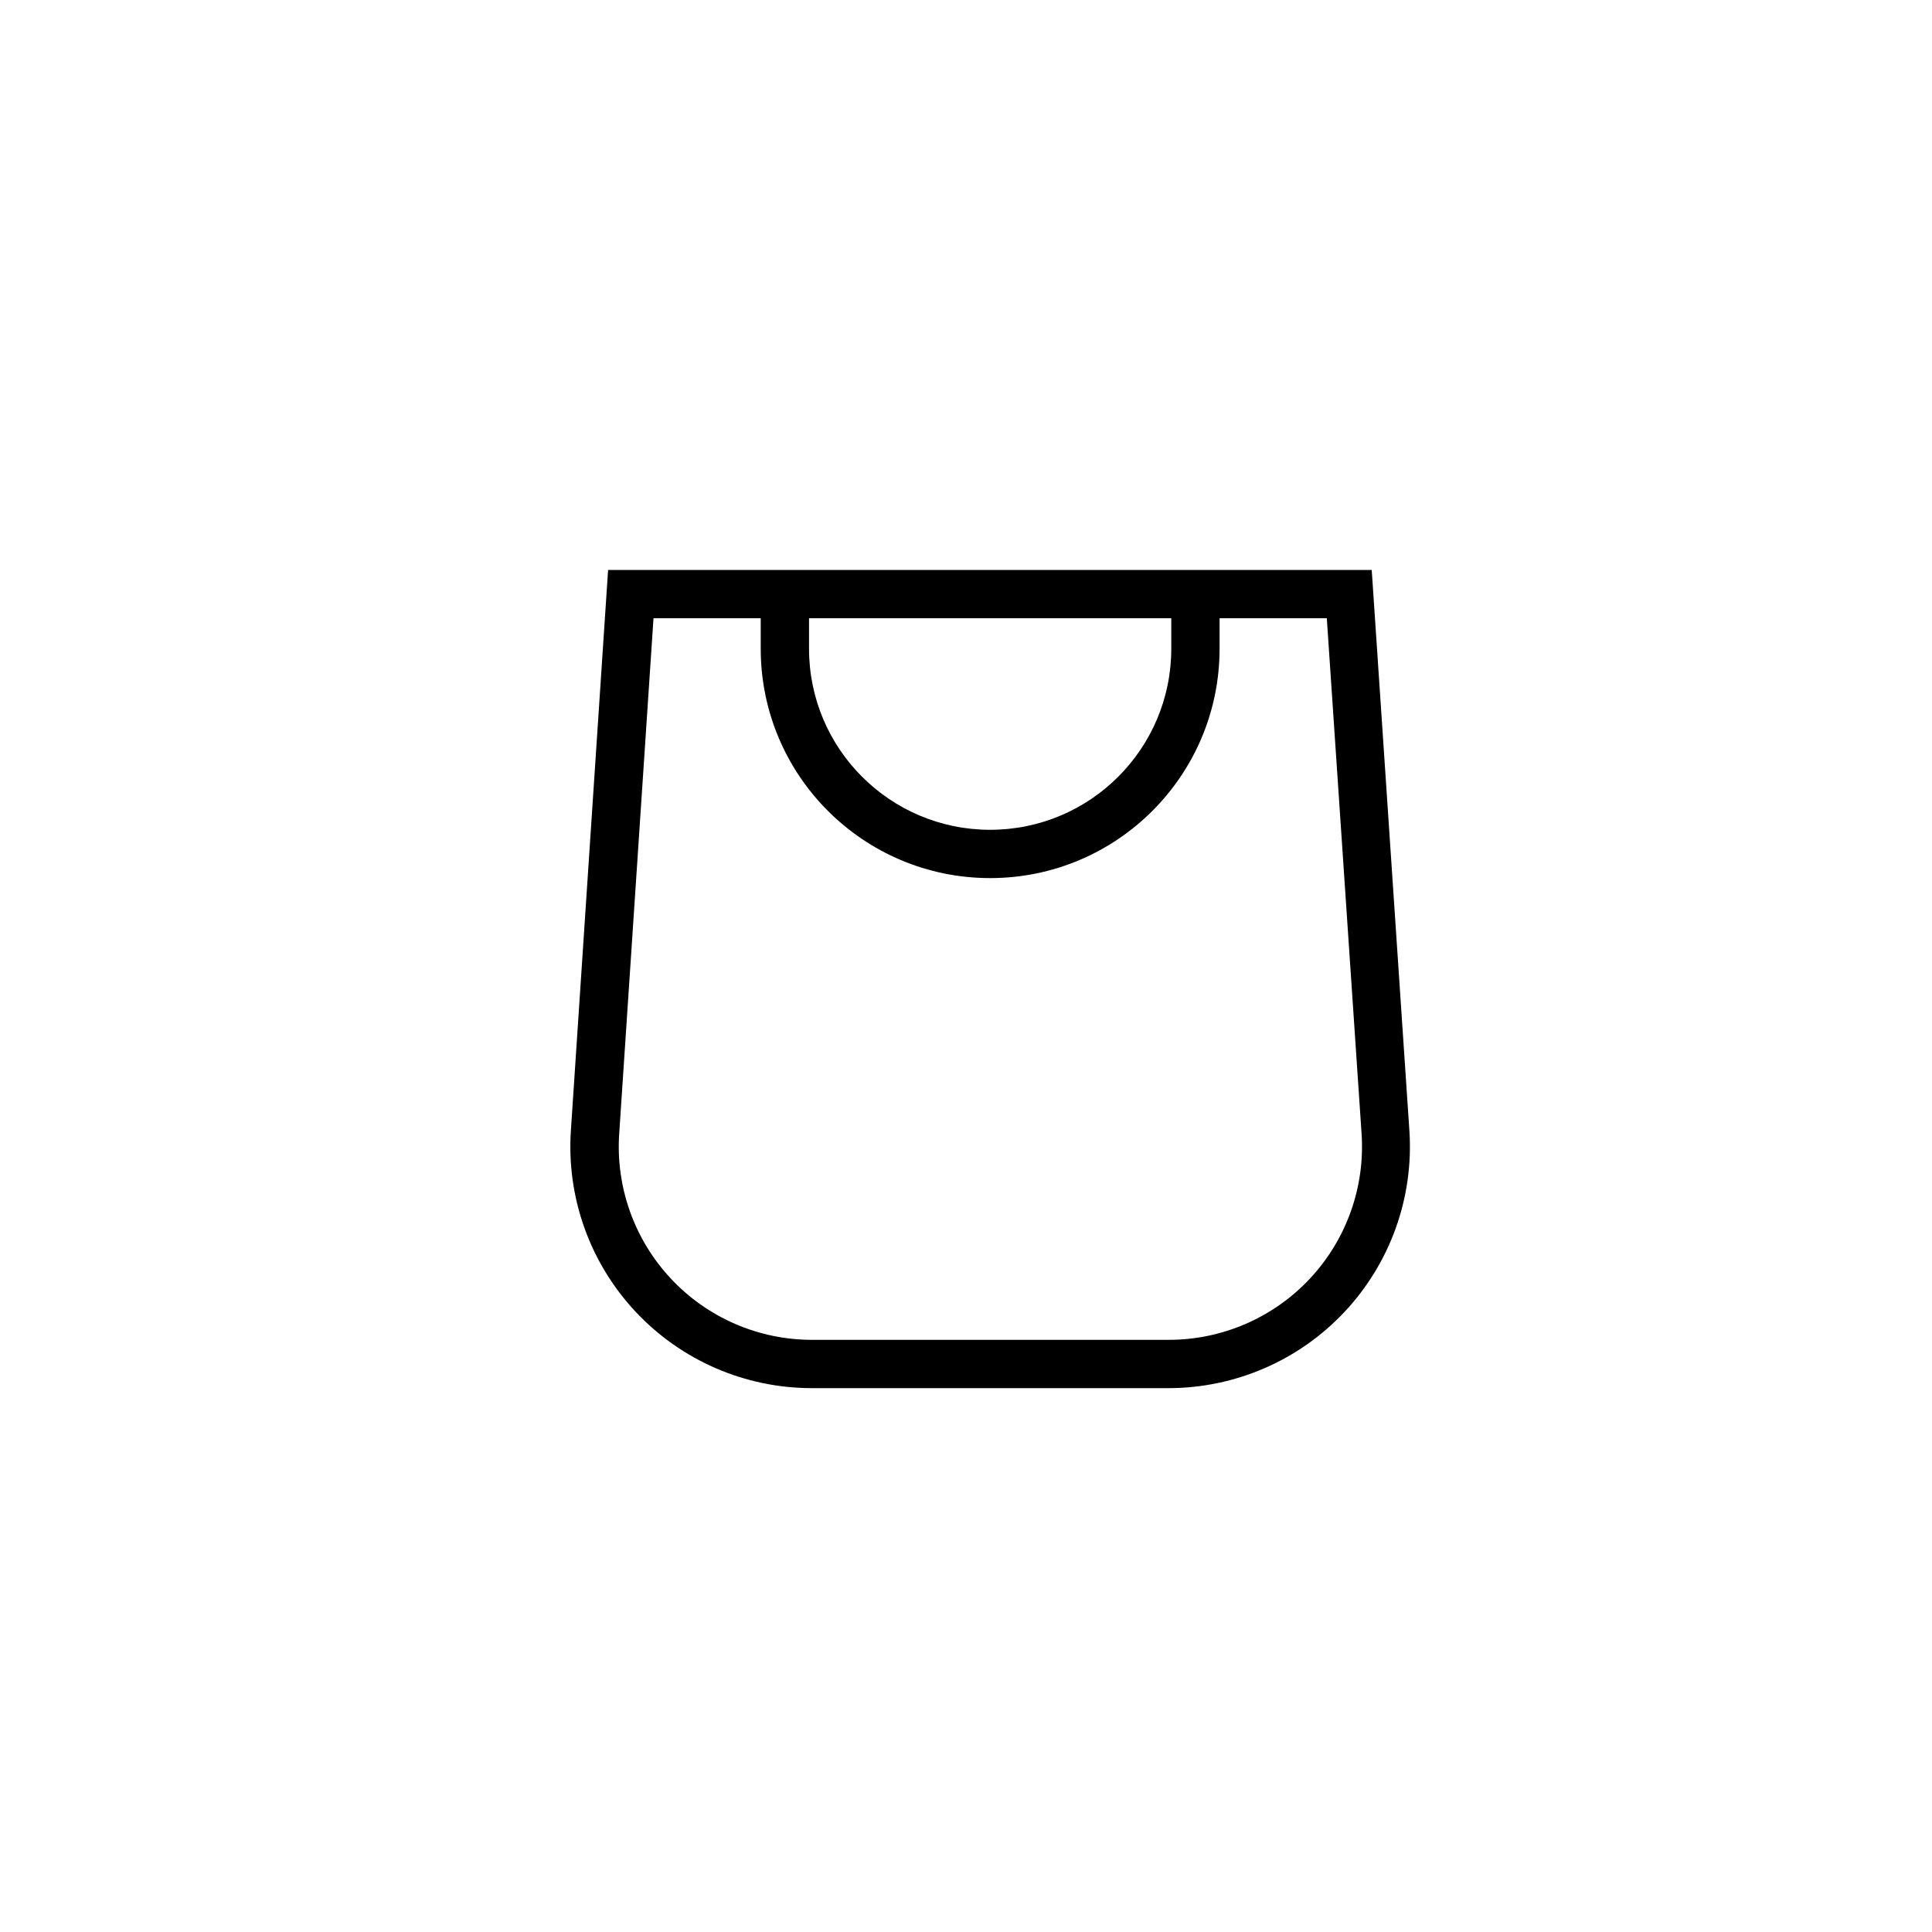
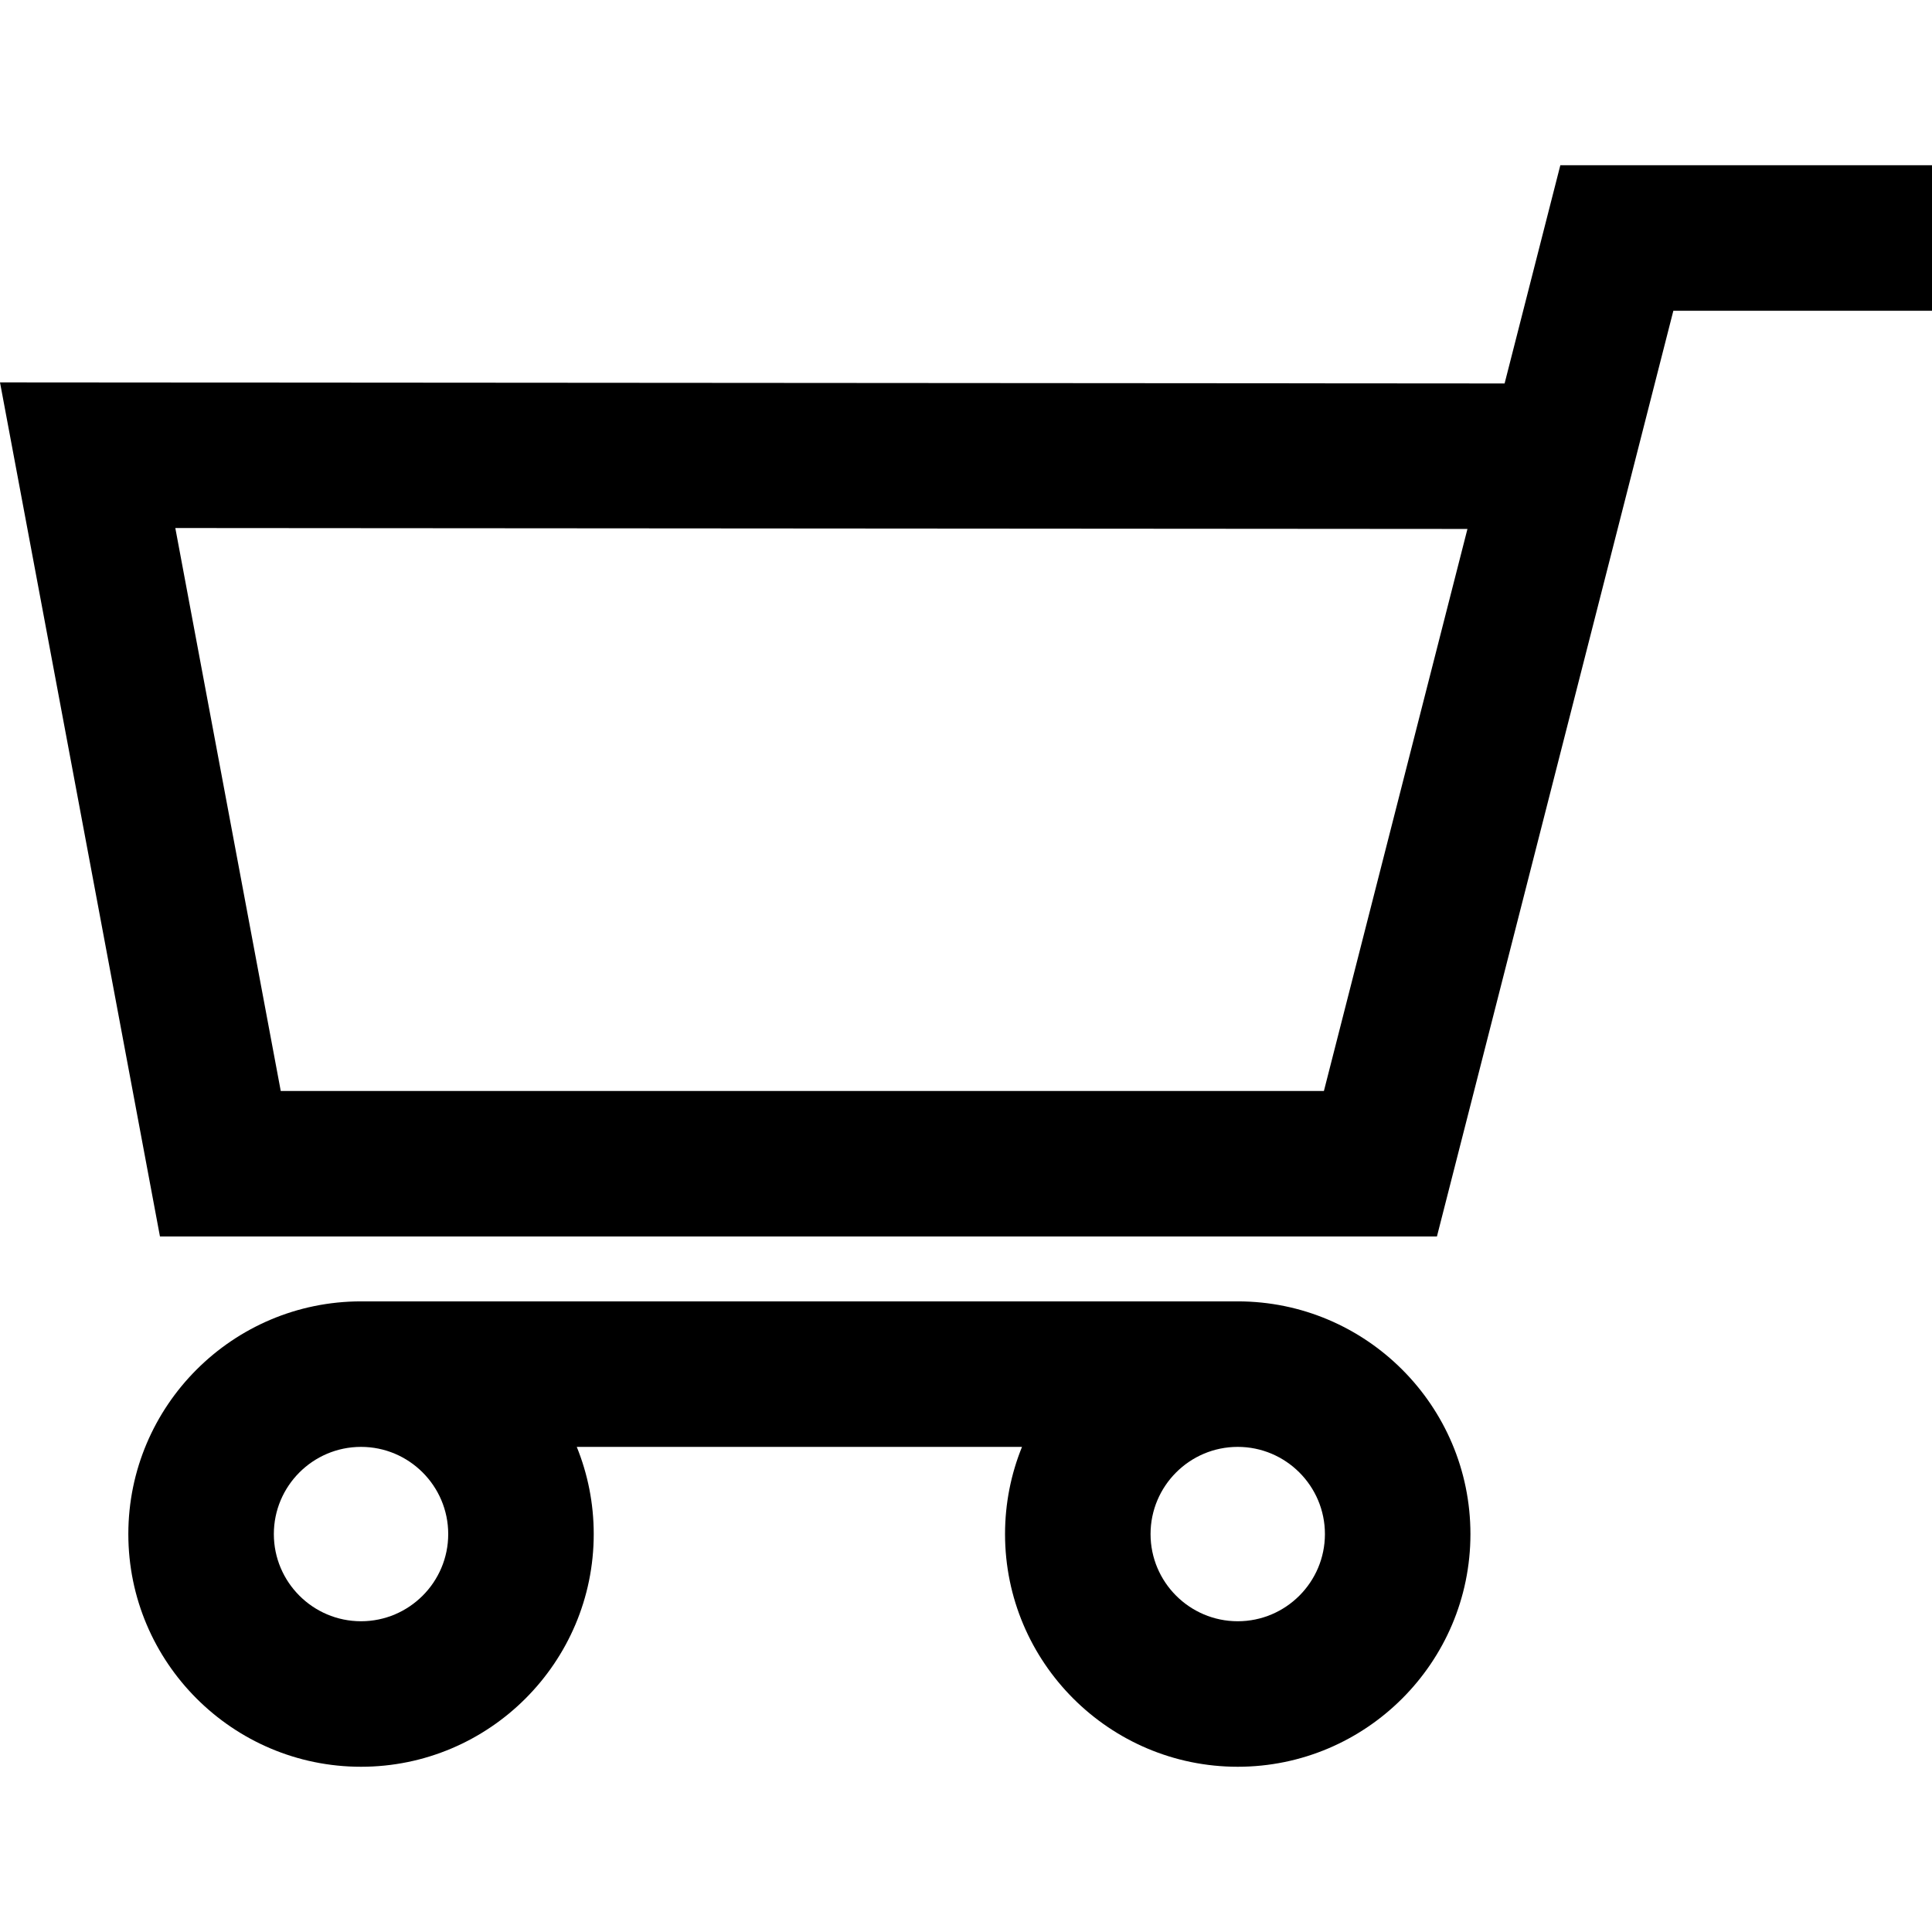
- <svg xmlns="http://www.w3.org/2000/svg" fill="none" class="icon icon-cart-empty" viewBox="0 0 40 40">
-   <path fill="currentColor" fill-rule="evenodd" d="M15.75 11.8h-3.16l-.77 11.6a5 5 0 0 0 4.99 5.34h7.38a5 5 0 0 0 4.99-5.33L28.4 11.8zm0 1h-2.22l-.71 10.67a4 4 0 0 0 3.99 4.27h7.38a4 4 0 0 0 4-4.27l-.72-10.67h-2.22v.63a4.75 4.75 0 1 1-9.5 0zm8.5 0h-7.5v.63a3.75 3.75 0 1 0 7.5 0z" />
+ <svg xmlns="http://www.w3.org/2000/svg" version="1.1" id="Capa_1" viewBox="0 0 902.86 902.86" xml:space="preserve">
+   <g>
+     <g>
+       <path d="M671.504,577.829l110.485-432.609H902.86v-68H729.174L703.128,179.2L0,178.697l74.753,399.129h596.751V577.829z     M685.766,247.188l-67.077,262.64H131.199L81.928,246.756L685.766,247.188z" />
+       <path d="M578.418,825.641c59.961,0,108.743-48.783,108.743-108.744s-48.782-108.742-108.743-108.742H168.717    c-59.961,0-108.744,48.781-108.744,108.742s48.782,108.744,108.744,108.744c59.962,0,108.743-48.783,108.743-108.744    c0-14.4-2.821-28.152-7.927-40.742h208.069c-5.107,12.59-7.928,26.342-7.928,40.742    C469.675,776.858,518.457,825.641,578.418,825.641z M209.46,716.897c0,22.467-18.277,40.744-40.743,40.744    c-22.466,0-40.744-18.277-40.744-40.744c0-22.465,18.277-40.742,40.744-40.742C191.183,676.155,209.46,694.432,209.46,716.897z     M619.162,716.897c0,22.467-18.277,40.744-40.743,40.744s-40.743-18.277-40.743-40.744c0-22.465,18.277-40.742,40.743-40.742    S619.162,694.432,619.162,716.897z" />
+     </g>
+   </g>
</svg>
